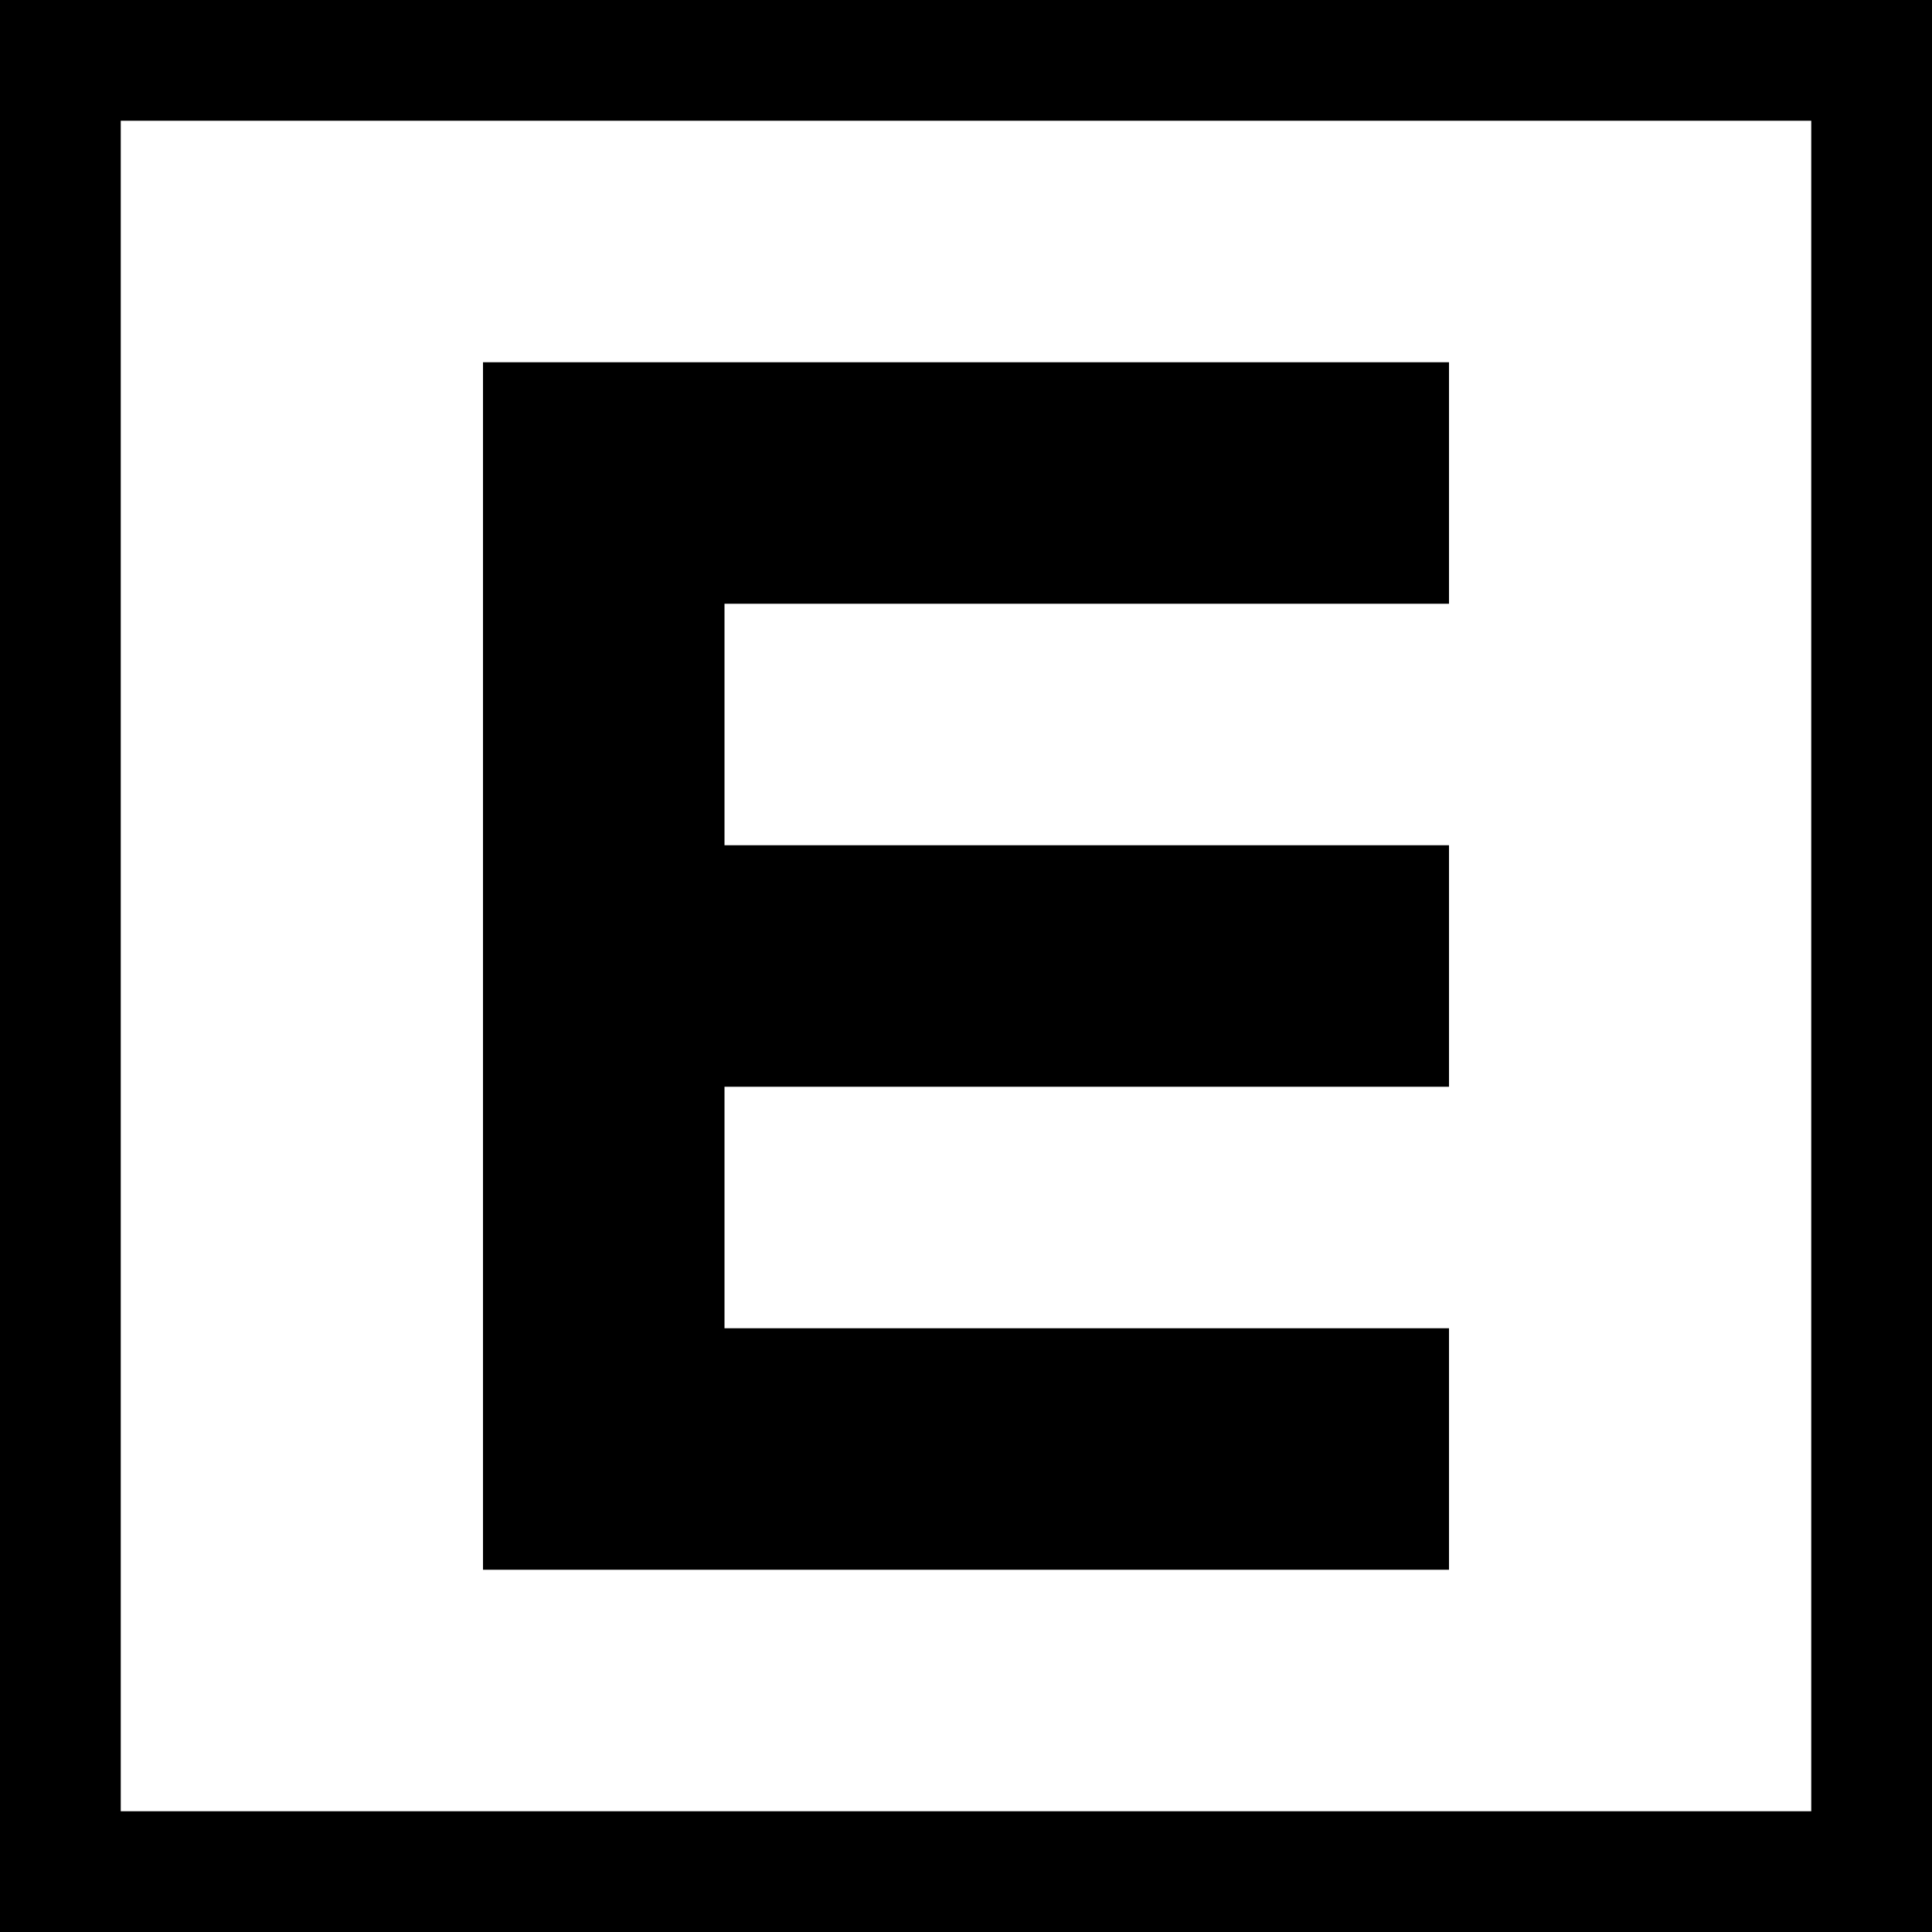
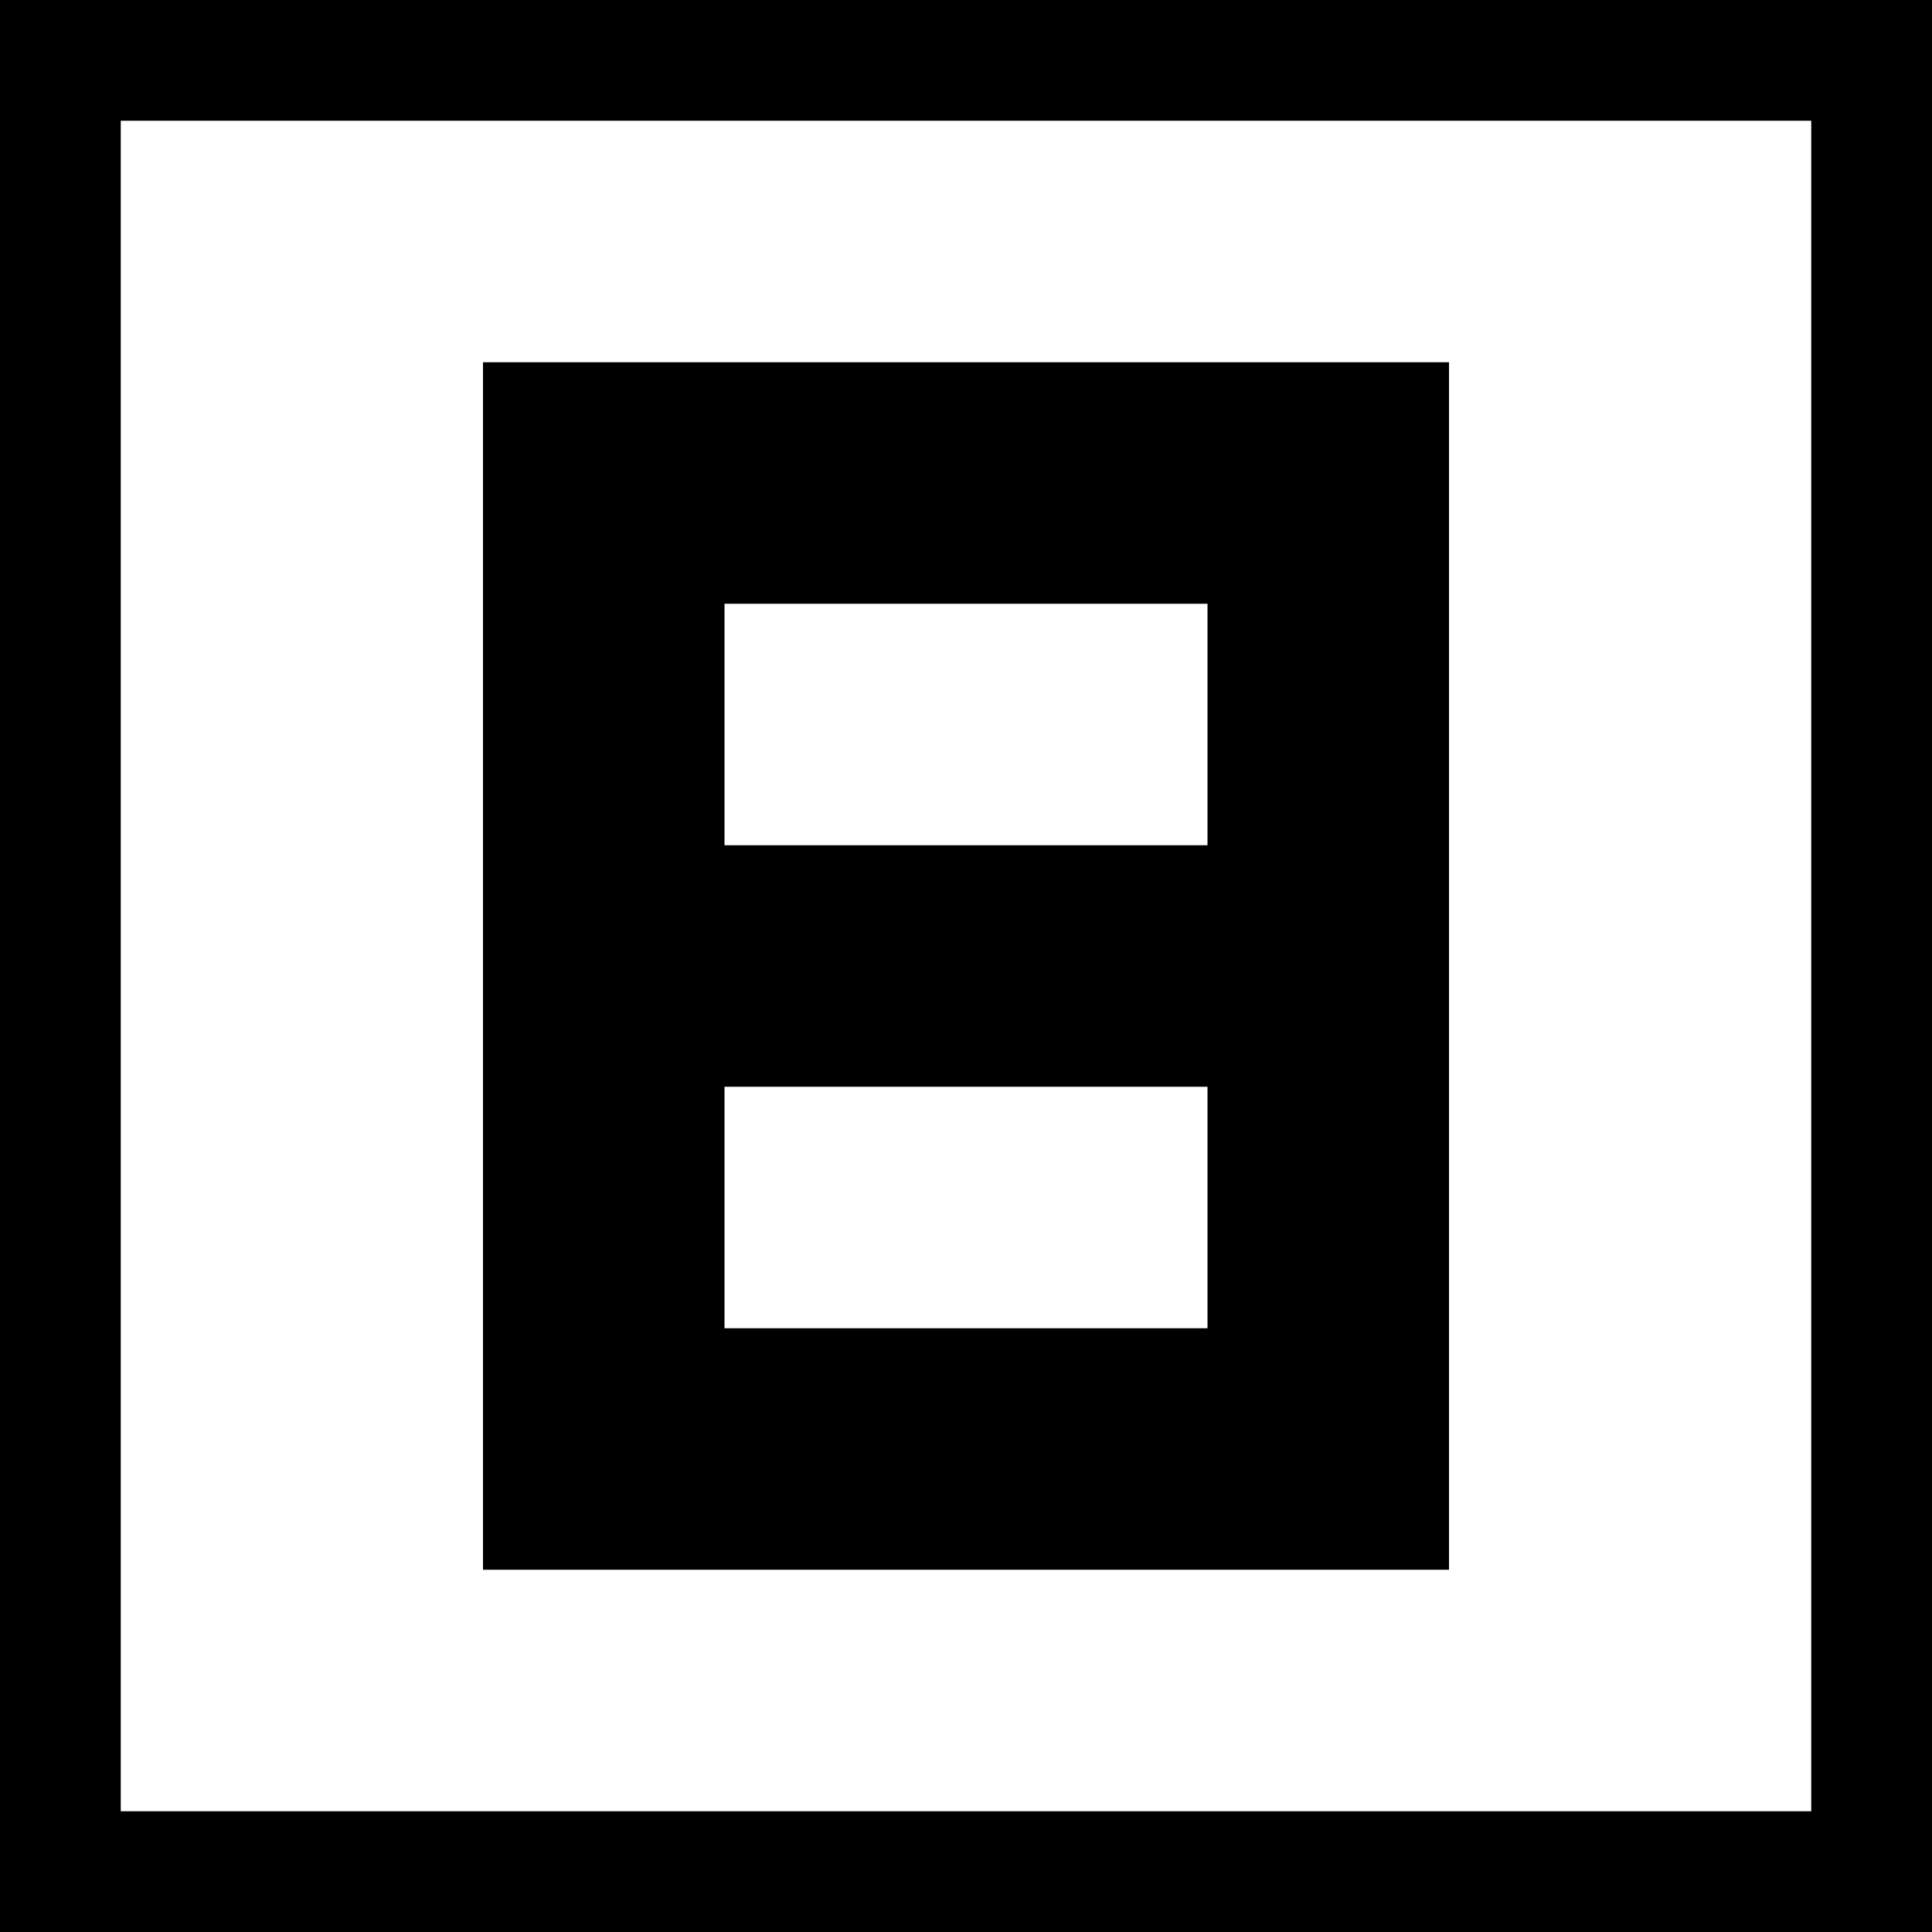
<svg xmlns="http://www.w3.org/2000/svg" width="32" height="32" viewBox="0 0 16 16">
  <style>
    @media (prefers-color-scheme: dark) {
      #ground { fill: #000000; }
      #frame { stroke: #ffffff; }
      #mark { fill: #ffffff; }
    }
  </style>
  <rect id="ground" width="16" height="16" fill="#ffffff" />
  <rect id="frame" x="0.5" y="0.5" width="15" height="15" fill="none" stroke="#000000" stroke-width="1" />
-   <path id="mark" fill="#000000" d="M4 3h8v2H6v2h6v2H6v2h6v2H4z" />
+   <path id="mark" fill="#000000" fill-rule="evenodd" d="M4 3h8v10H4z M6 5h4v2H6z M6 9h4v2H6z" />
</svg>
